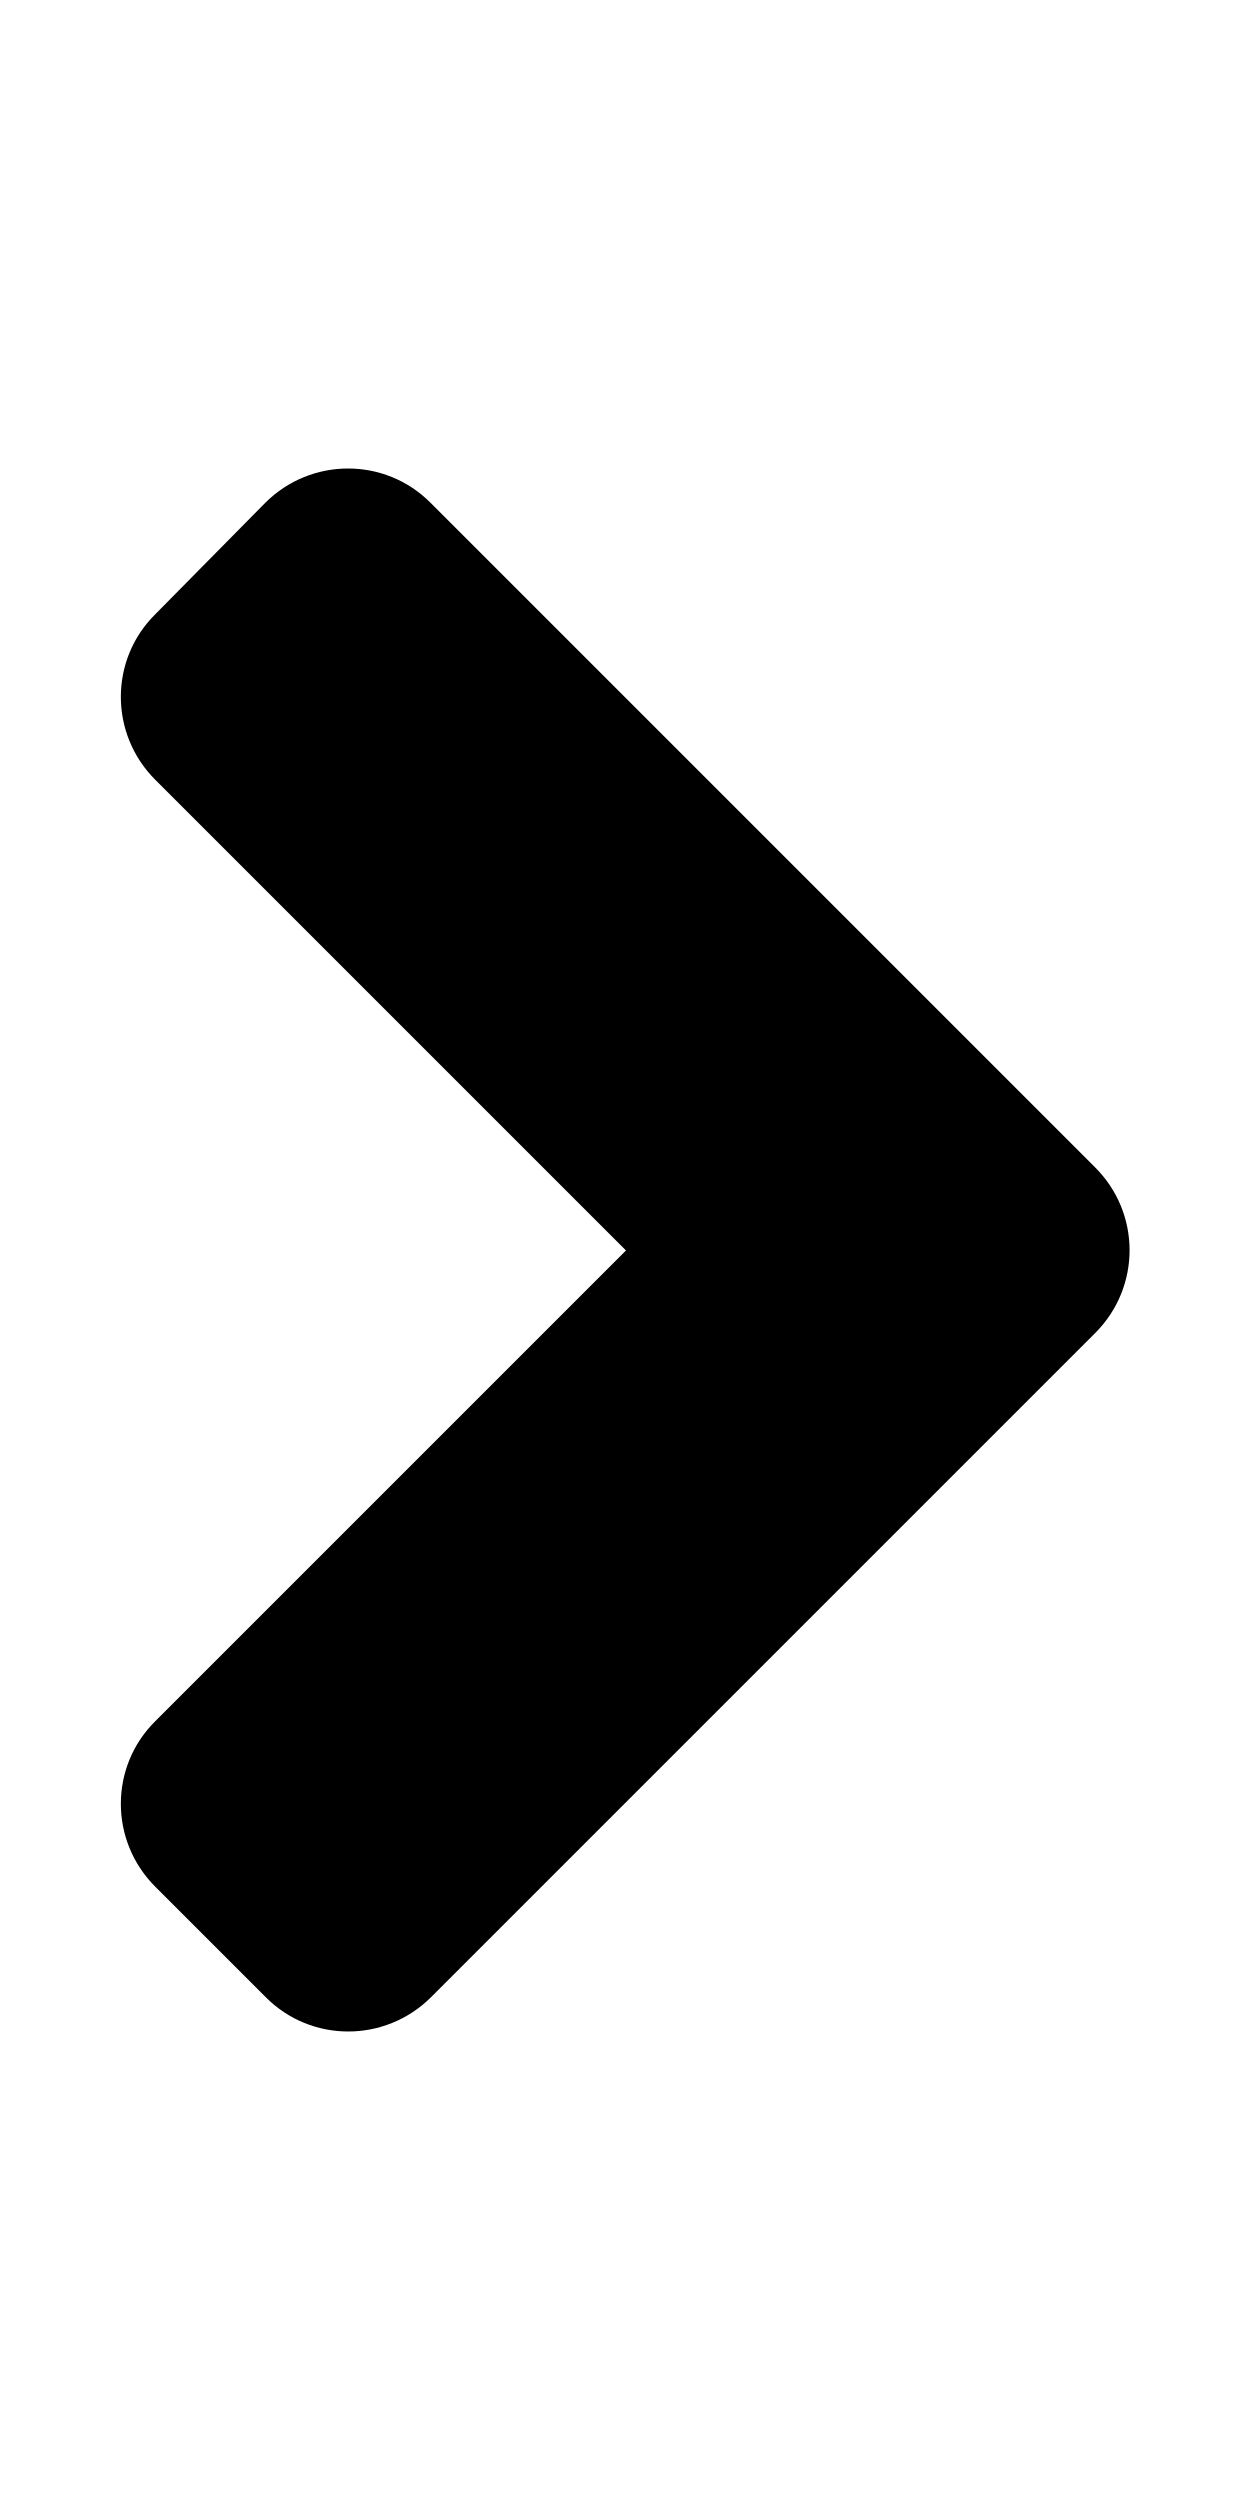
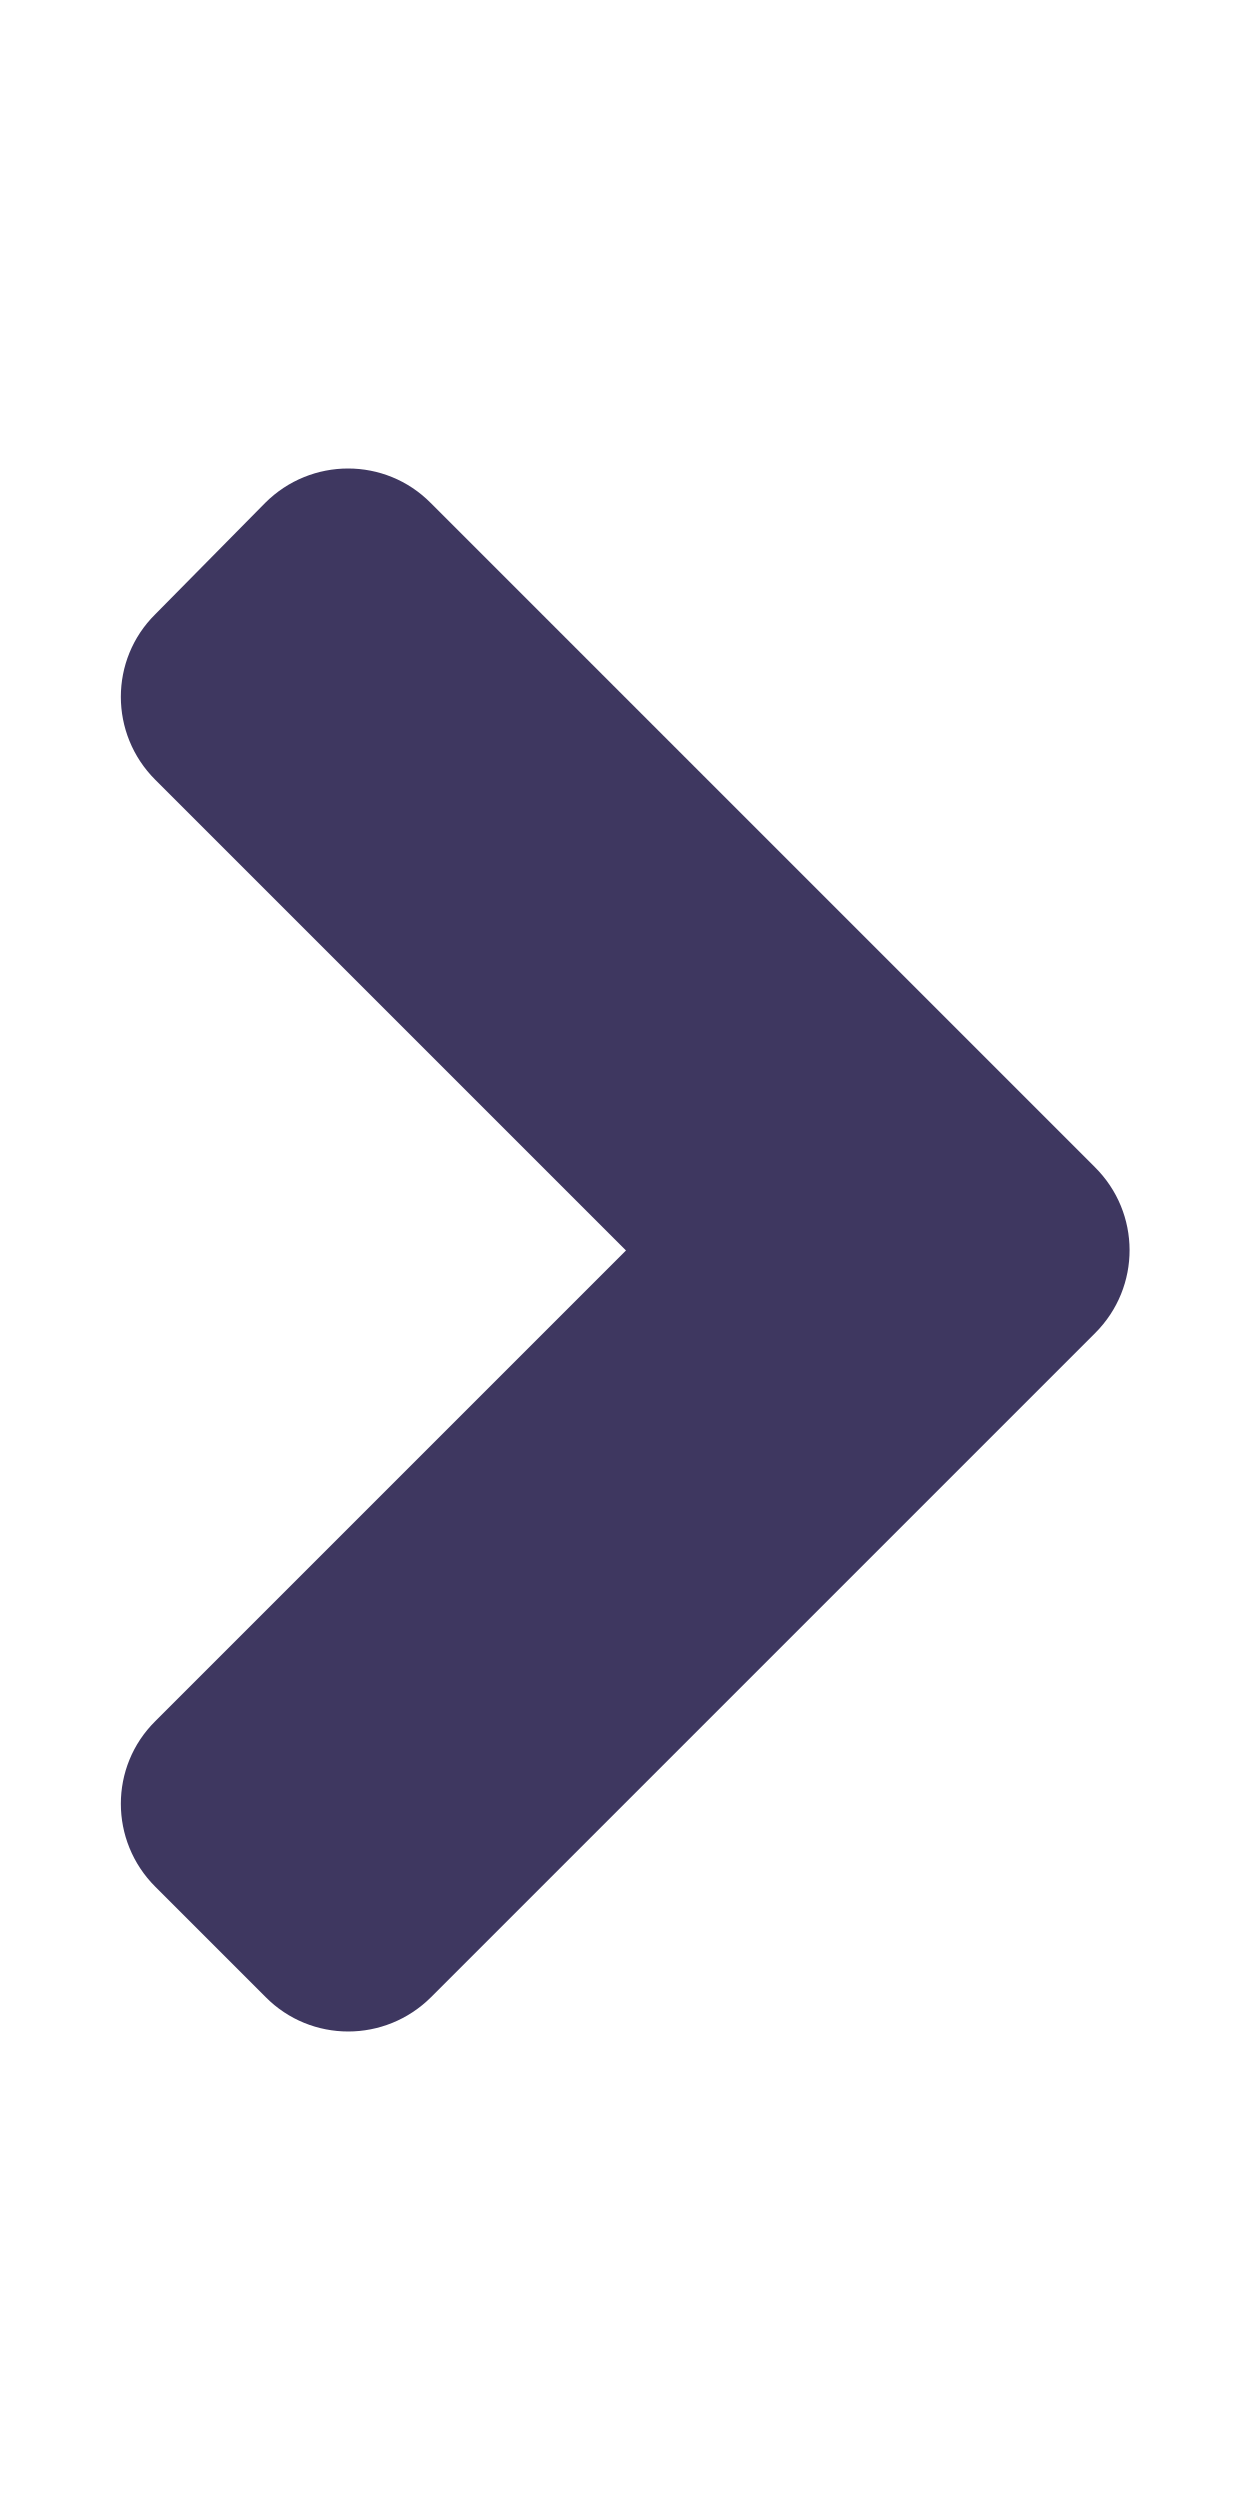
<svg xmlns="http://www.w3.org/2000/svg" viewBox="0 0 256 512">
-   <path d="M224.3 273l-136 136c-9.4 9.4-24.6 9.4-33.9 0l-22.6-22.6c-9.4-9.4-9.4-24.6 0-33.9l96.4-96.4-96.4-96.4c-9.4-9.4-9.4-24.6 0-33.9L54.3 103c9.4-9.4 24.6-9.4 33.9 0l136 136c9.5 9.4 9.5 24.6.1 34z" />
+   <path fill="rgb(62, 55, 96)" d="M224.3 273l-136 136c-9.4 9.4-24.6 9.4-33.9 0l-22.6-22.6c-9.4-9.4-9.4-24.6 0-33.9l96.4-96.4-96.4-96.4c-9.4-9.4-9.4-24.6 0-33.9L54.3 103c9.4-9.4 24.6-9.4 33.9 0l136 136c9.5 9.4 9.5 24.6.1 34z" />
</svg>
